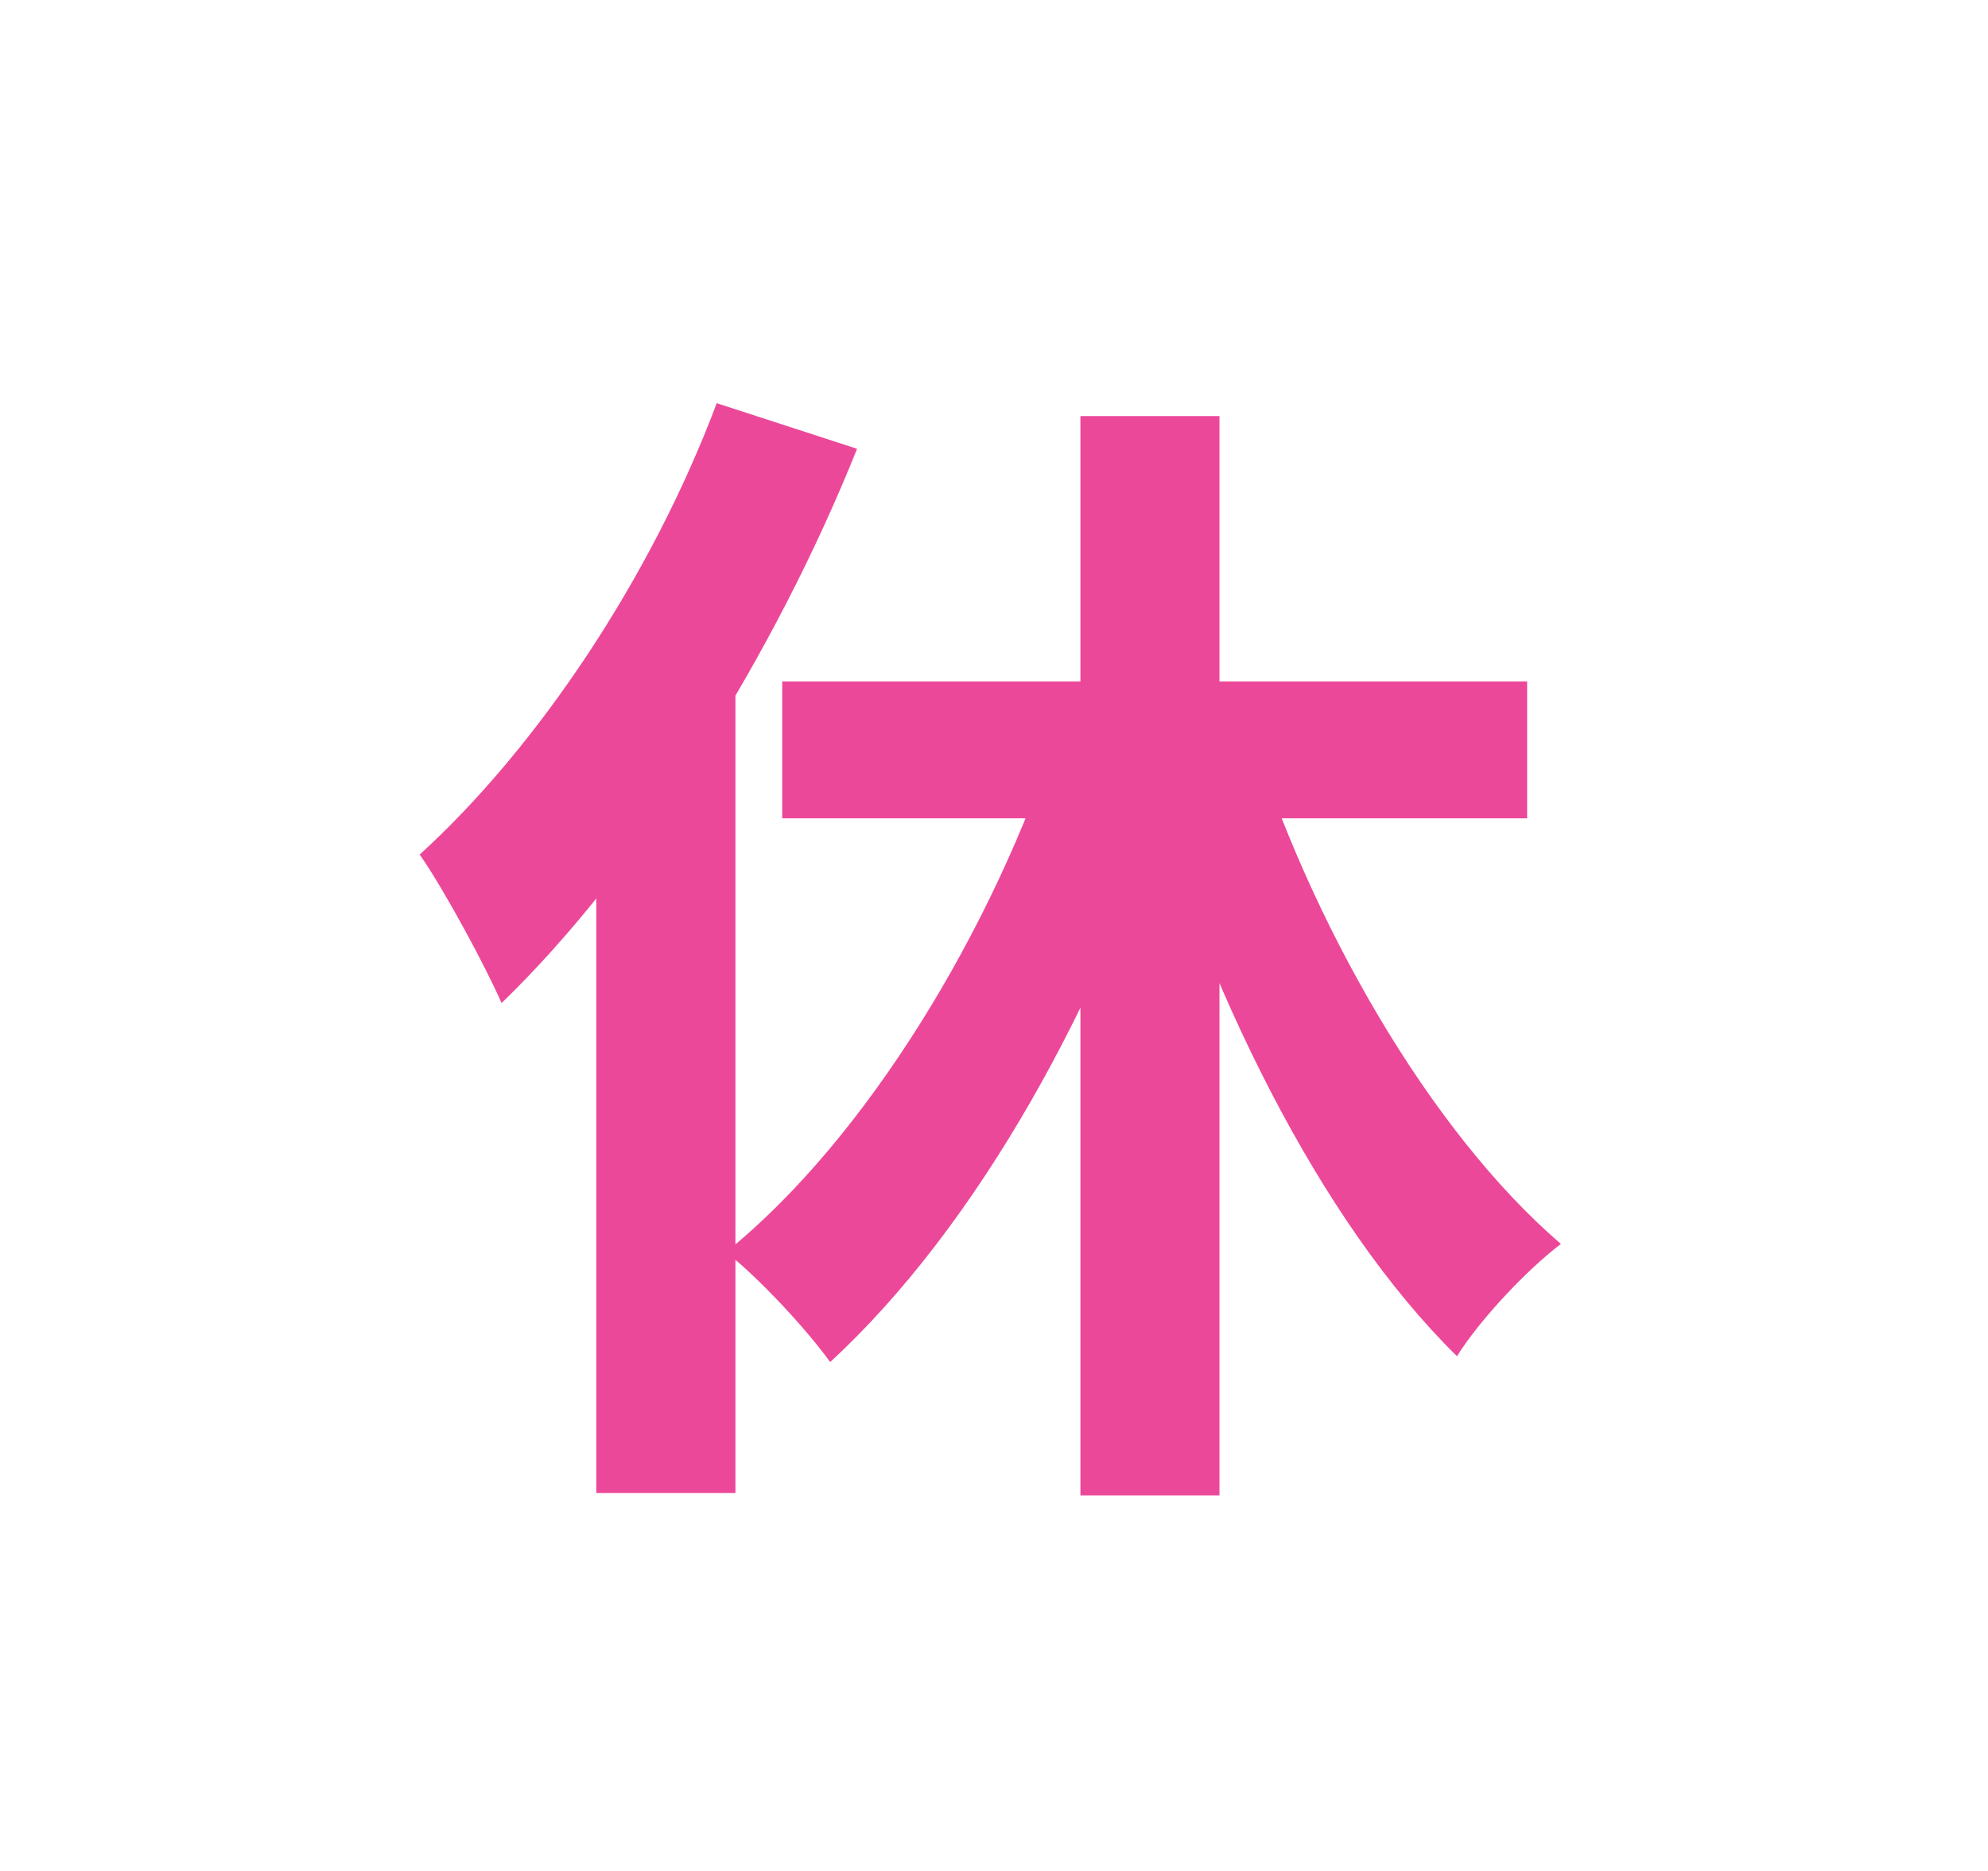
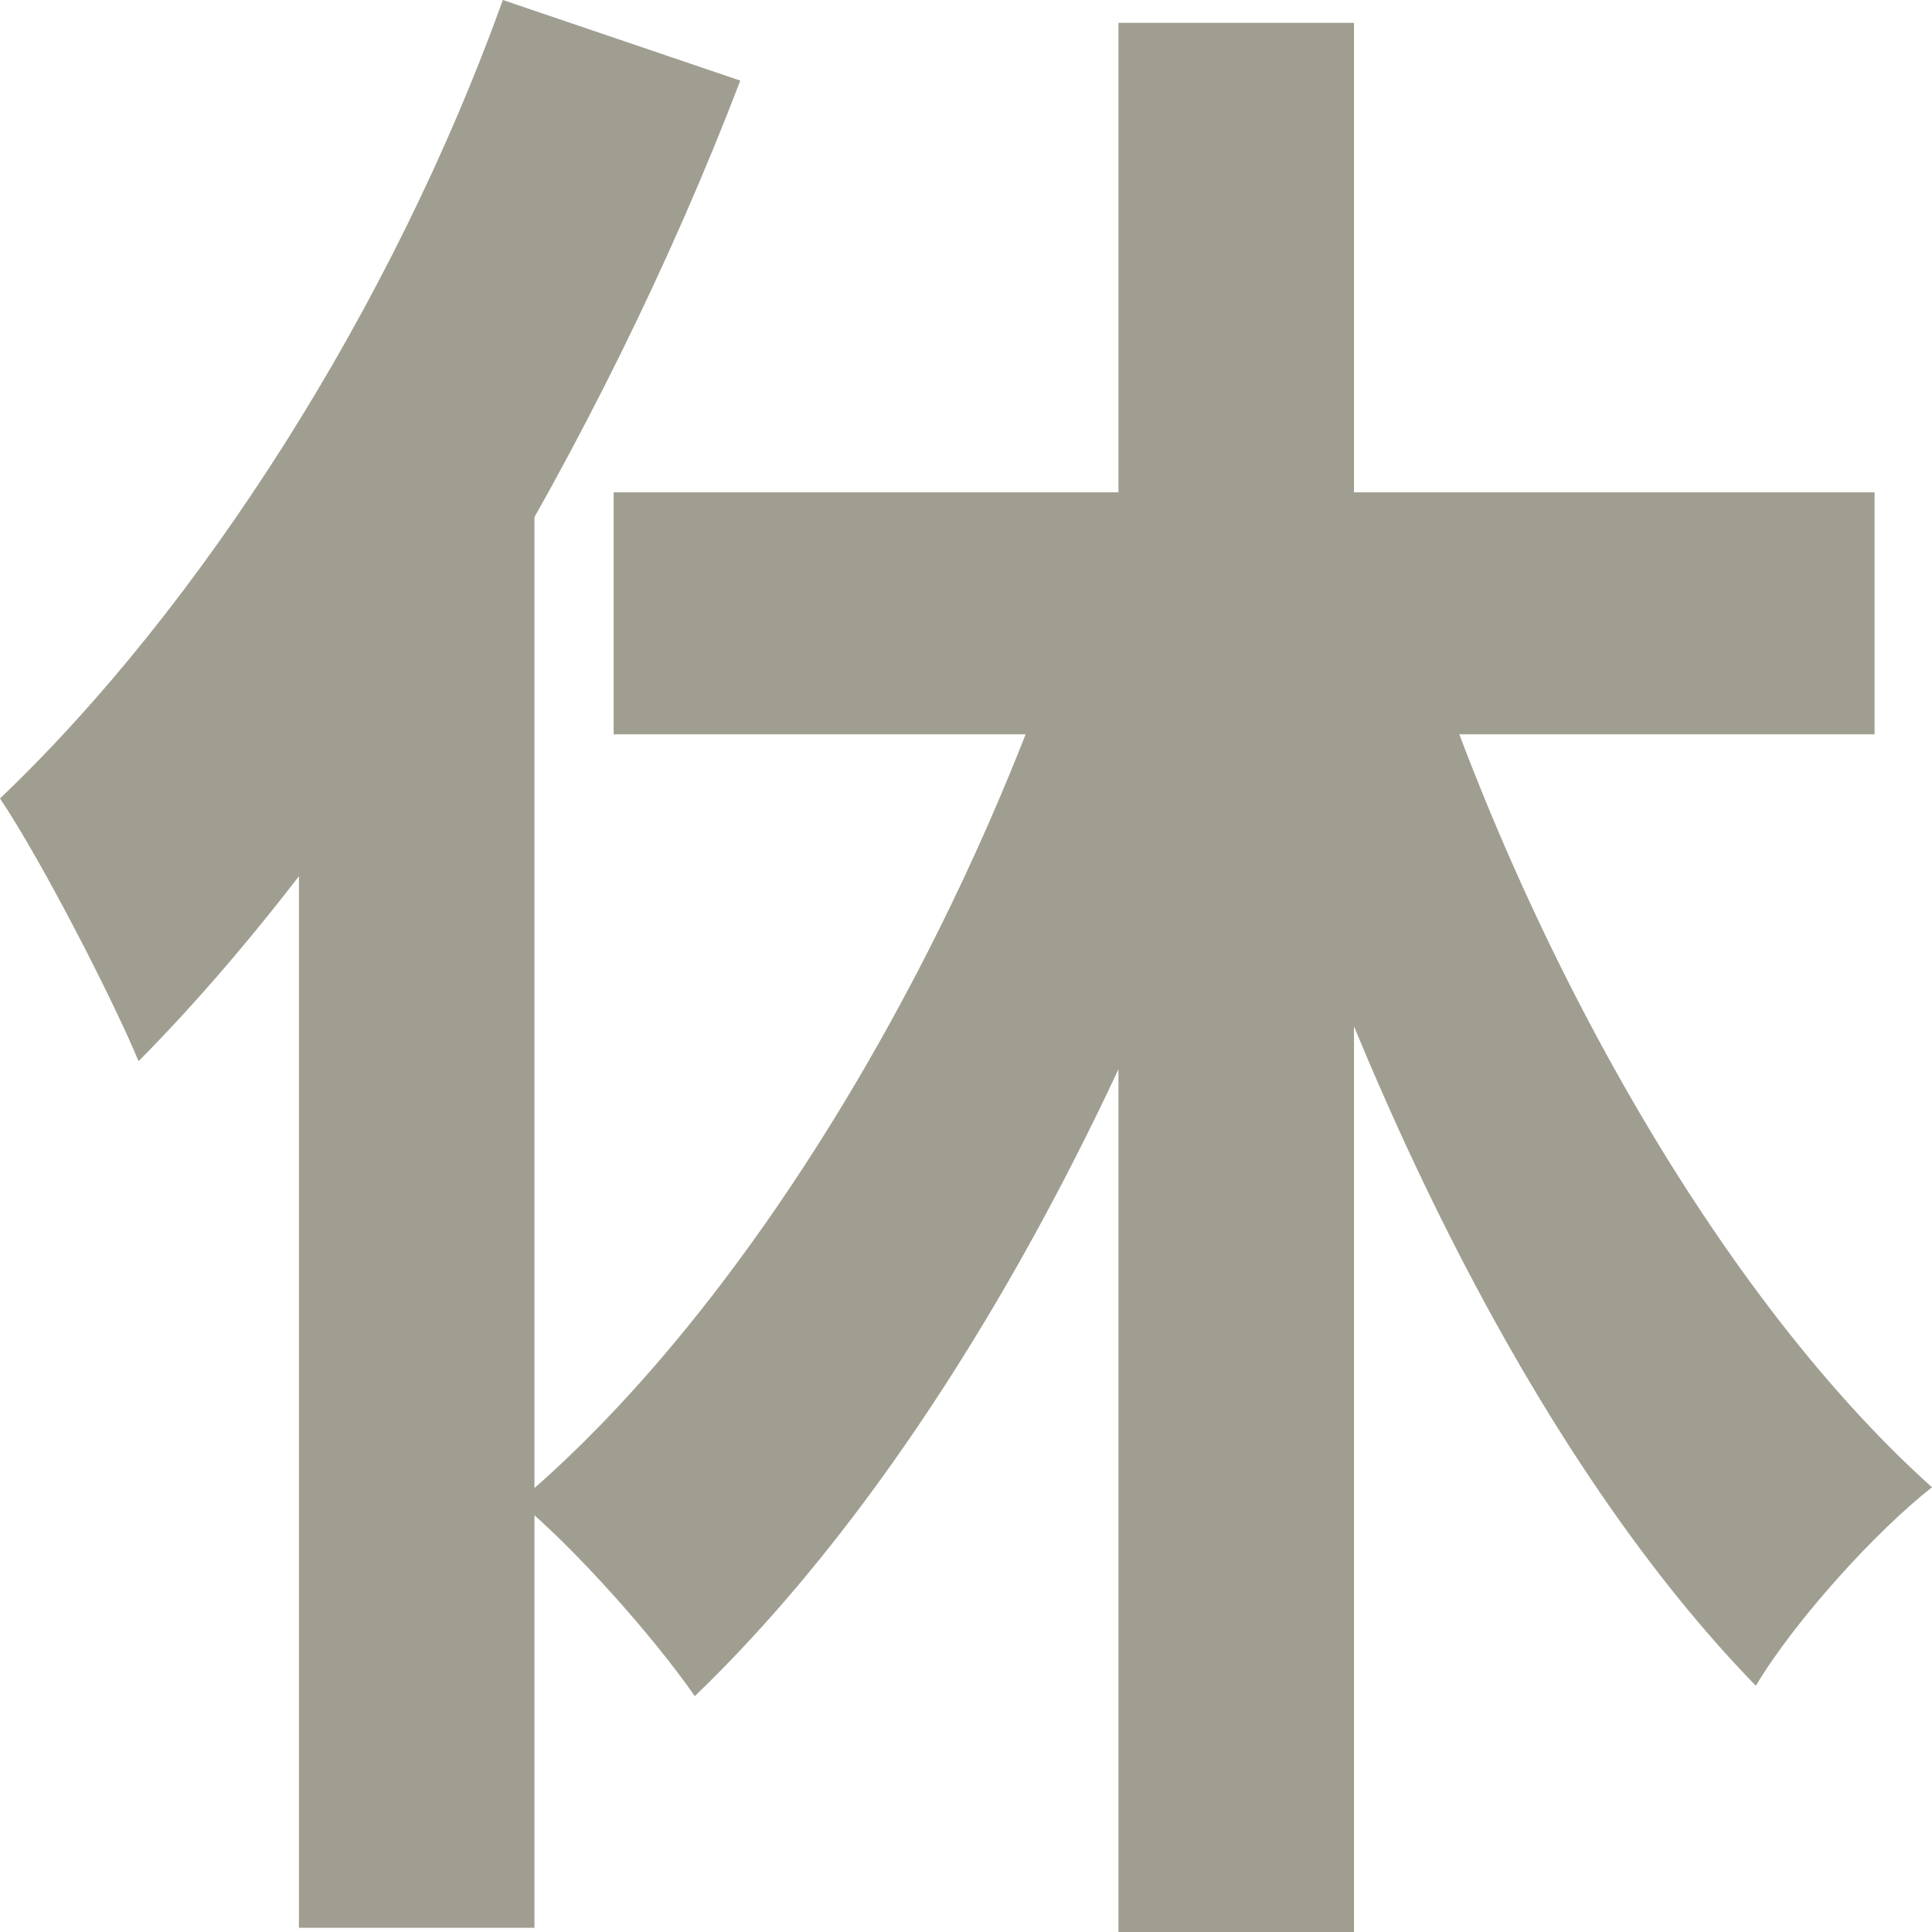
- <svg xmlns="http://www.w3.org/2000/svg" width="17" height="16" viewBox="0 0 17 16" fill="none">
-   <path d="M9.239 3.558H10.428V12.788H9.239V3.558ZM6.689 5.828H13.059V6.998H6.689V5.828ZM10.678 6.198C11.198 7.878 12.219 9.668 13.348 10.638C13.069 10.848 12.659 11.278 12.459 11.598C11.278 10.438 10.309 8.448 9.729 6.458L10.678 6.198ZM9.049 6.238L10.069 6.538C9.429 8.558 8.359 10.488 7.099 11.648C6.889 11.358 6.489 10.928 6.209 10.708C7.409 9.738 8.499 7.938 9.049 6.238ZM6.129 3.448L7.329 3.838C6.629 5.588 5.479 7.428 4.289 8.578C4.159 8.278 3.799 7.608 3.589 7.308C4.599 6.388 5.569 4.938 6.129 3.448ZM5.099 6.338L6.279 5.158L6.289 5.178V12.768H5.099V6.338Z" fill="#EC4899" />
+ <svg xmlns="http://www.w3.org/2000/svg" width="11" height="11" viewBox="0 0 11 11" fill="none">
+   <path d="M6.368 0.13H7.709V11H6.368V0.13ZM3.494 2.803H10.673V4.181H3.494V2.803ZM7.991 3.239C8.577 5.217 9.726 7.325 11 8.468C10.684 8.715 10.222 9.222 9.997 9.598C8.667 8.232 7.574 5.889 6.92 3.545L7.991 3.239ZM6.154 3.286L7.303 3.639C6.582 6.018 5.376 8.291 3.956 9.657C3.719 9.316 3.268 8.809 2.953 8.55C4.305 7.408 5.534 5.288 6.154 3.286ZM2.863 0L4.215 0.459C3.426 2.52 2.13 4.687 0.789 6.042C0.642 5.688 0.237 4.899 0 4.546C1.138 3.463 2.232 1.755 2.863 0ZM1.702 3.404L3.032 2.014L3.043 2.037V10.976H1.702V3.404Z" fill="#A09E91" />
</svg>
